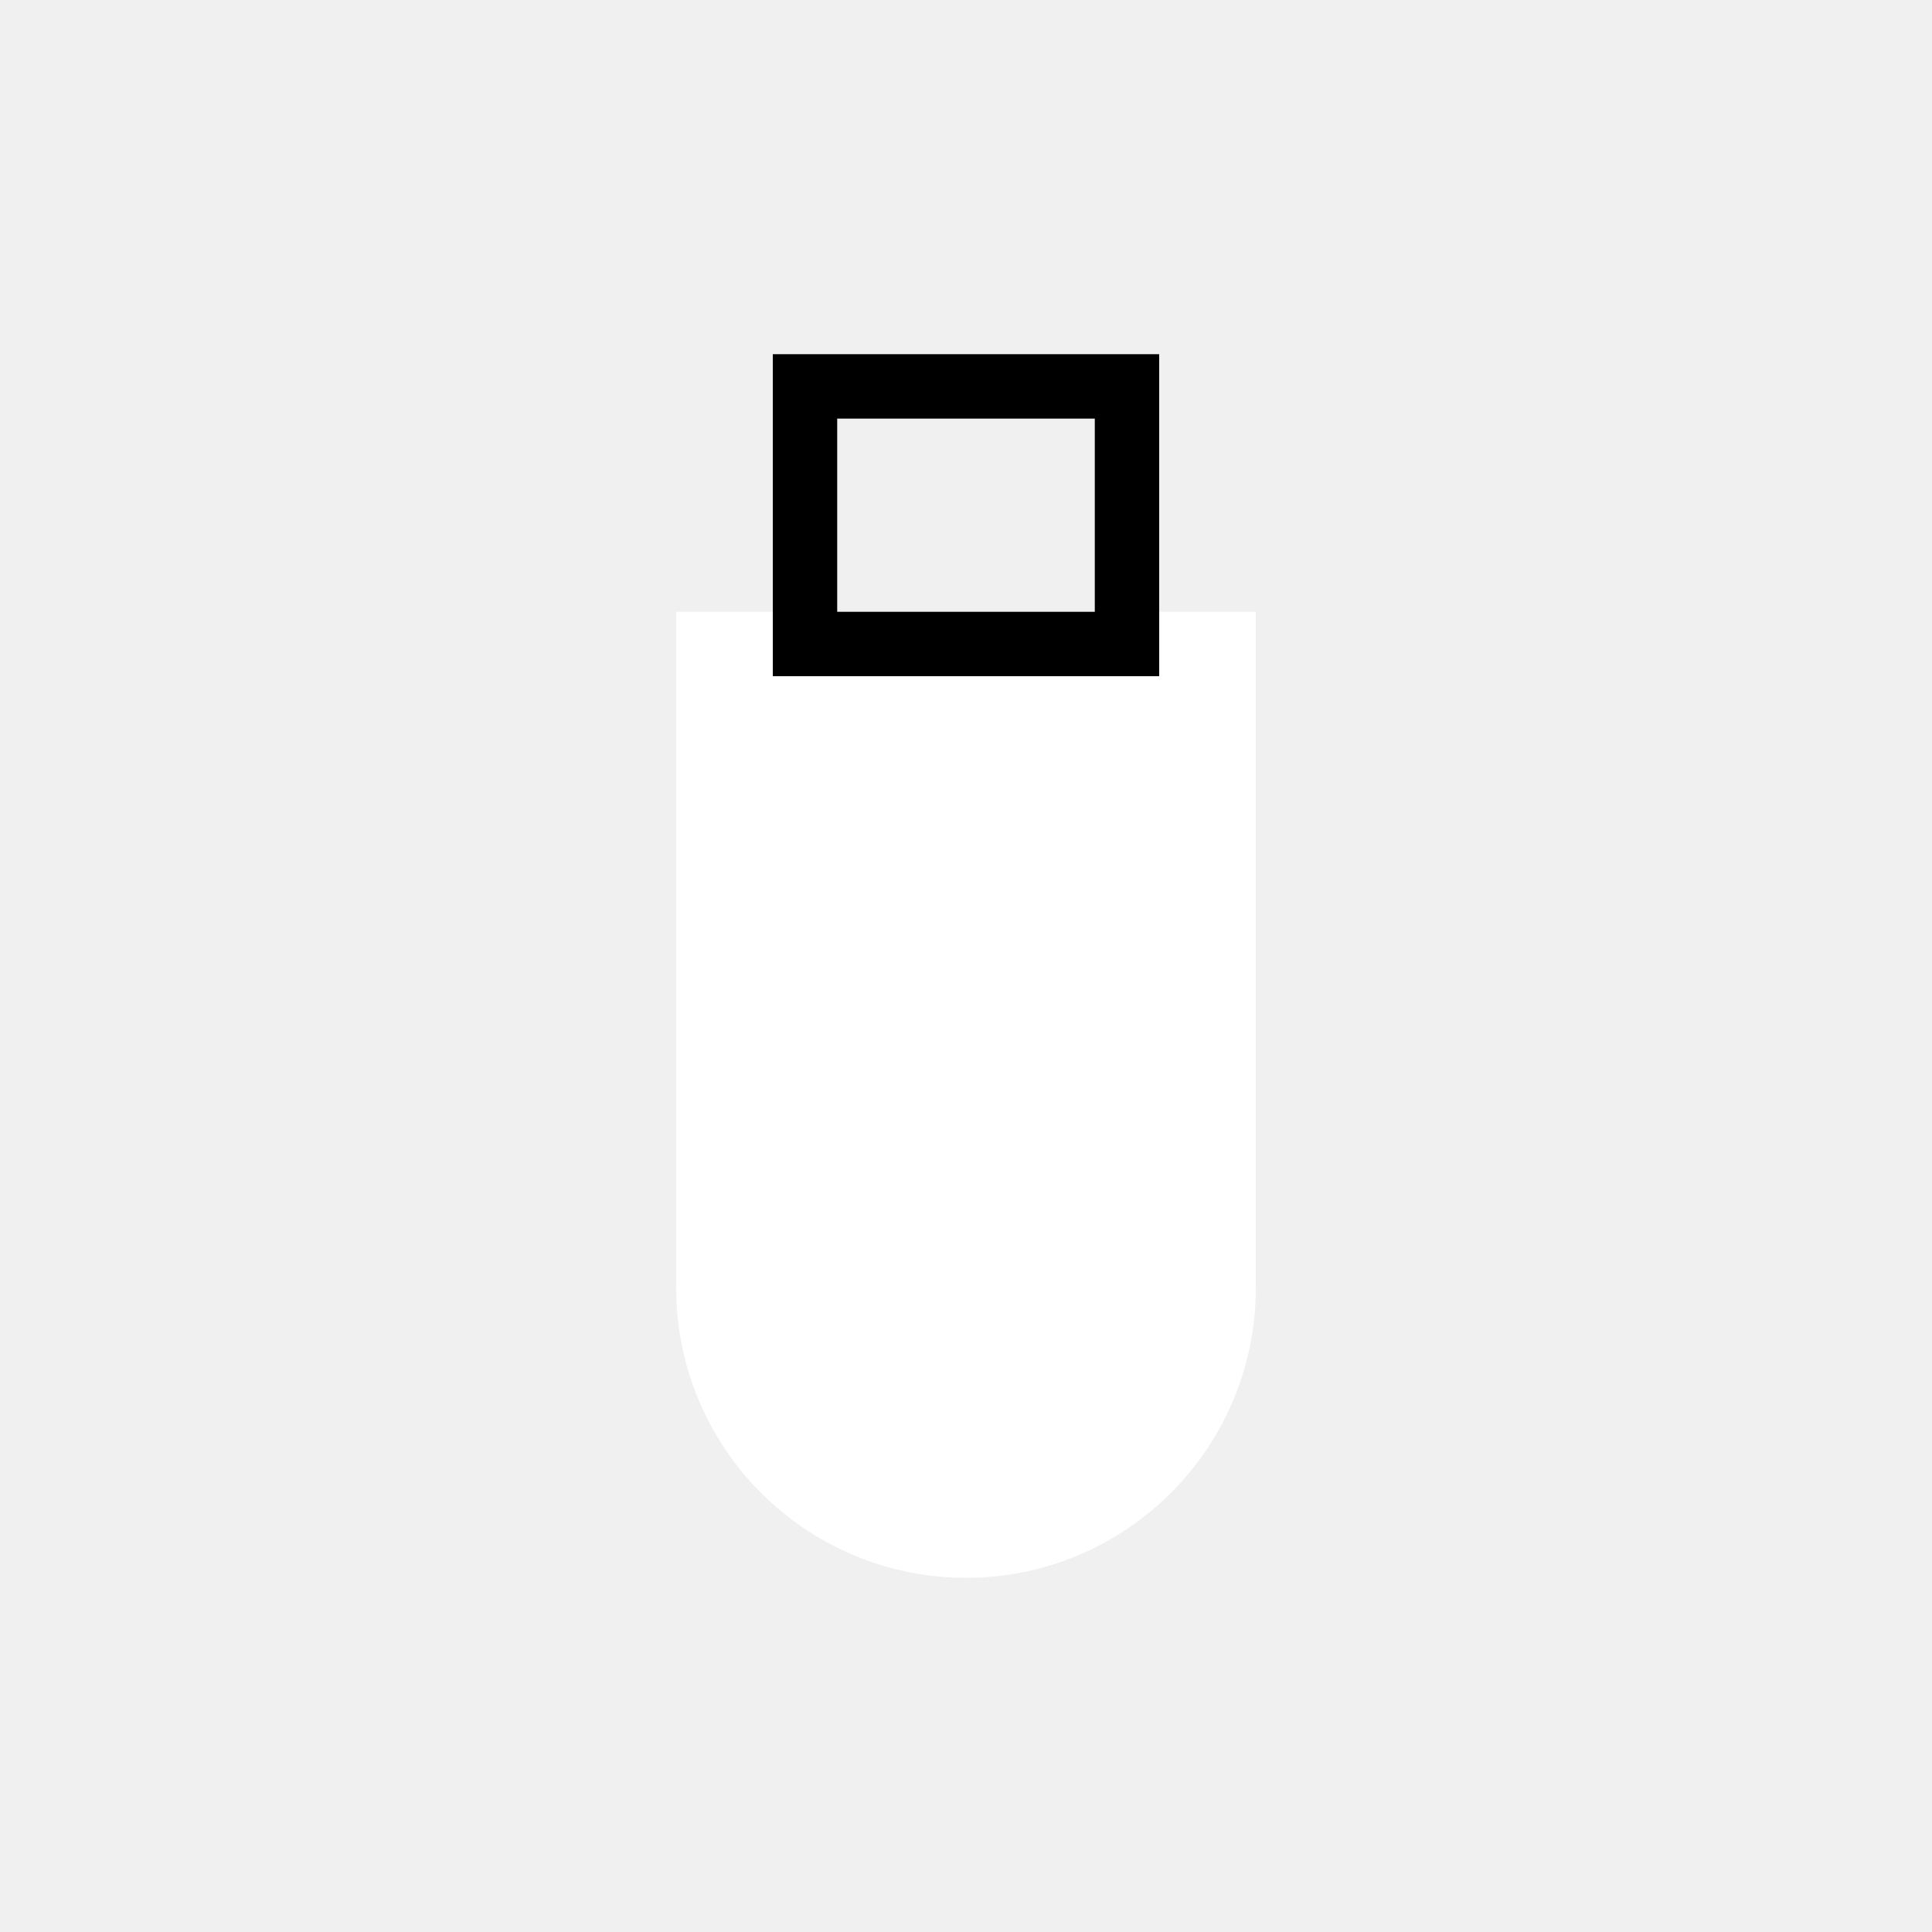
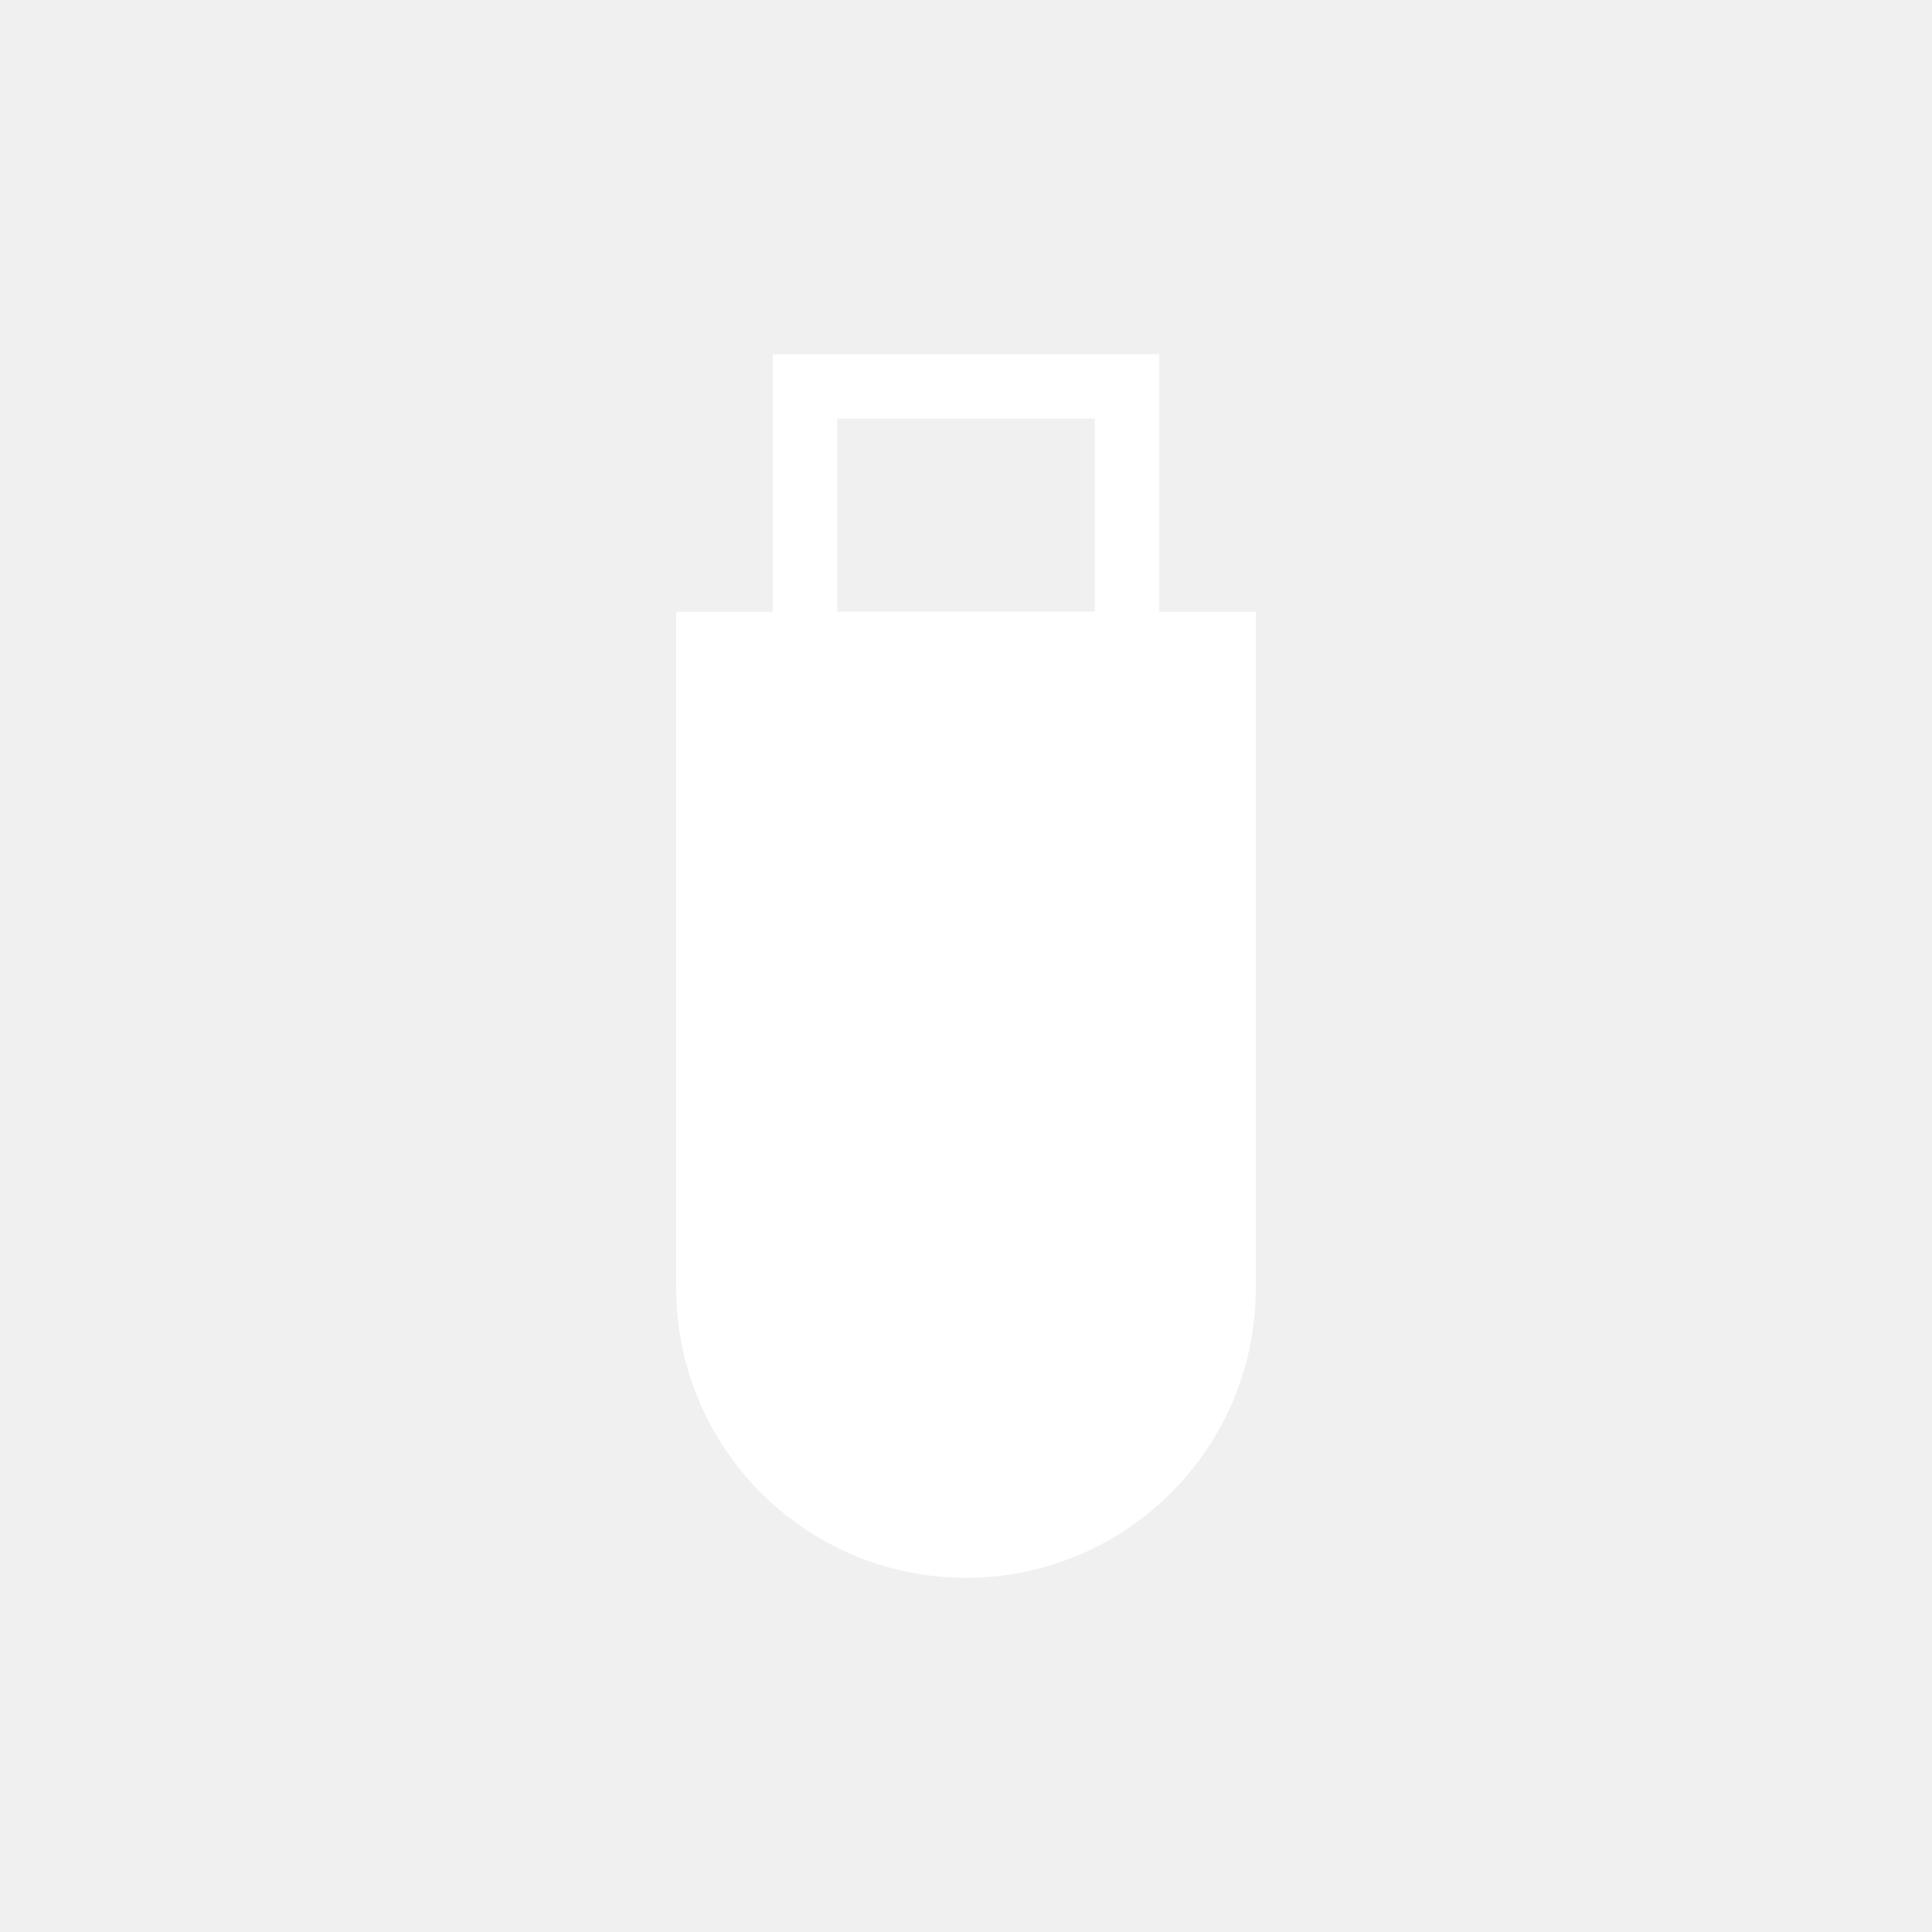
<svg xmlns="http://www.w3.org/2000/svg" width="30" height="30" viewBox="0 0 30 30" fill="none">
  <path d="M10.5 9.5H19.5V20C19.5 22.485 17.485 24.5 15 24.5V24.5C12.515 24.5 10.5 22.485 10.5 20V9.5Z" fill="white" />
-   <rect x="12.5" y="6" width="5" height="4" stroke="black" />
+   <rect x="12.5" y="6" width="5" height="4" stroke="white" />
</svg>
